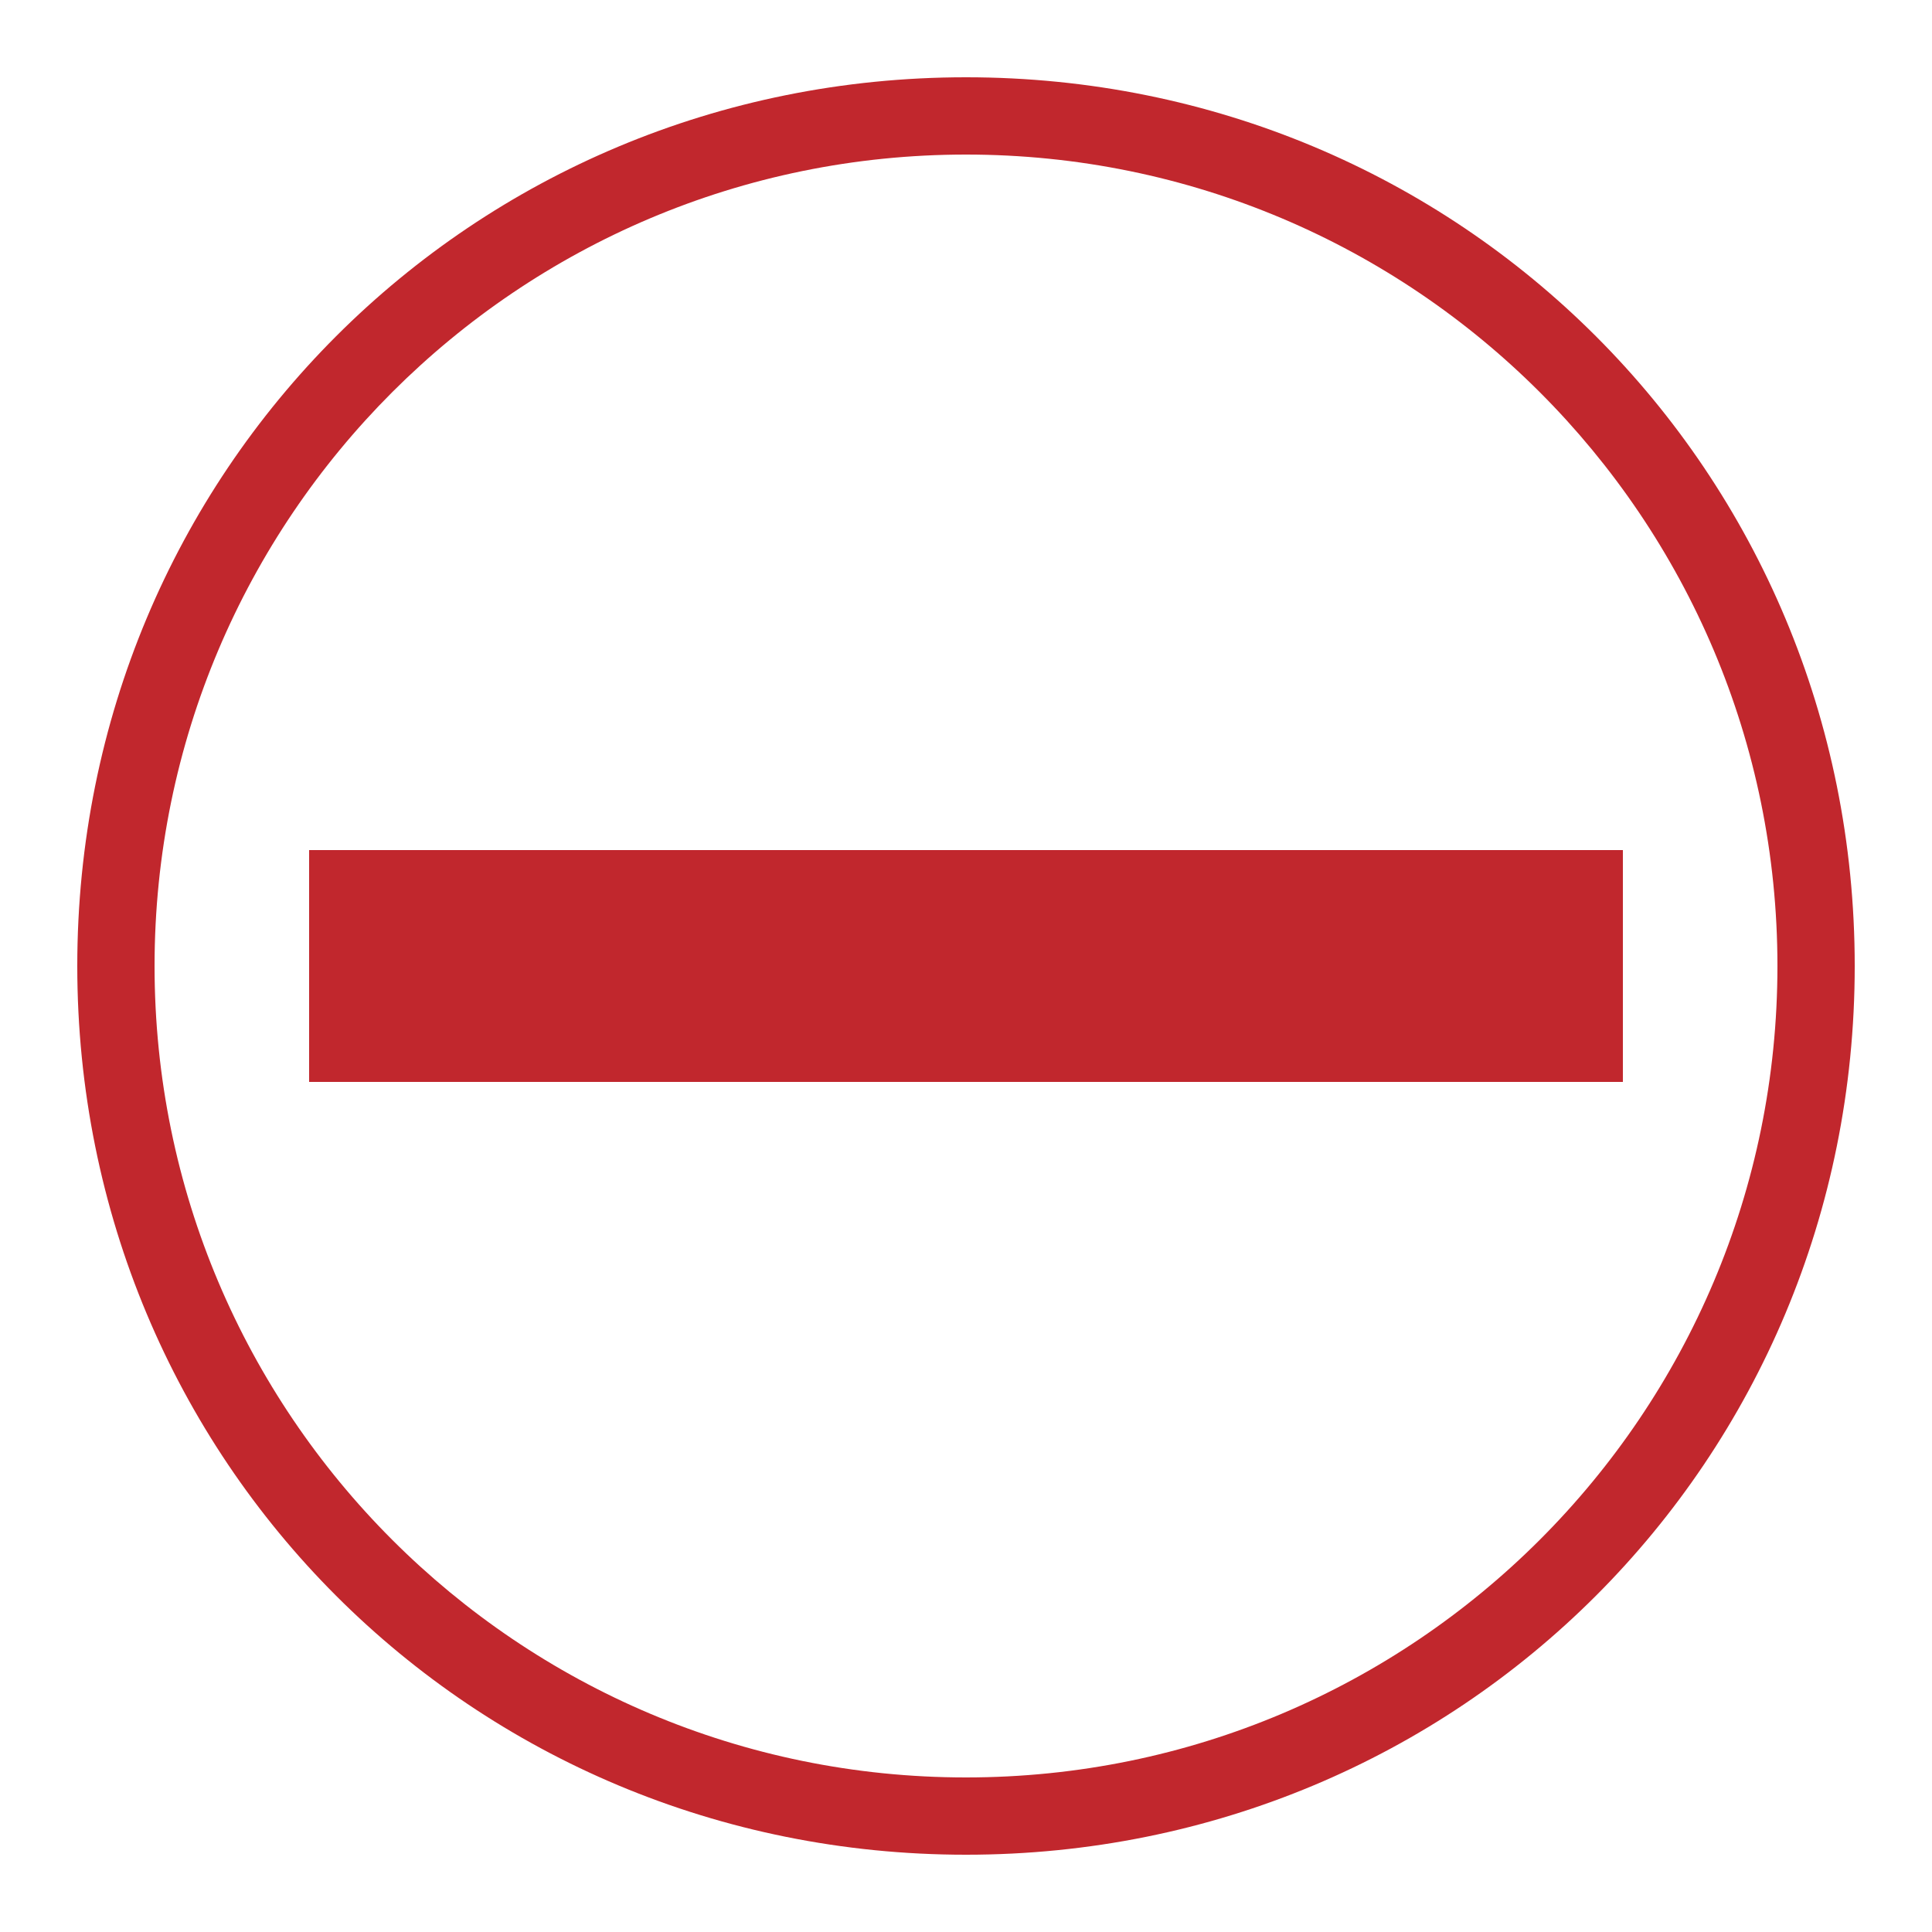
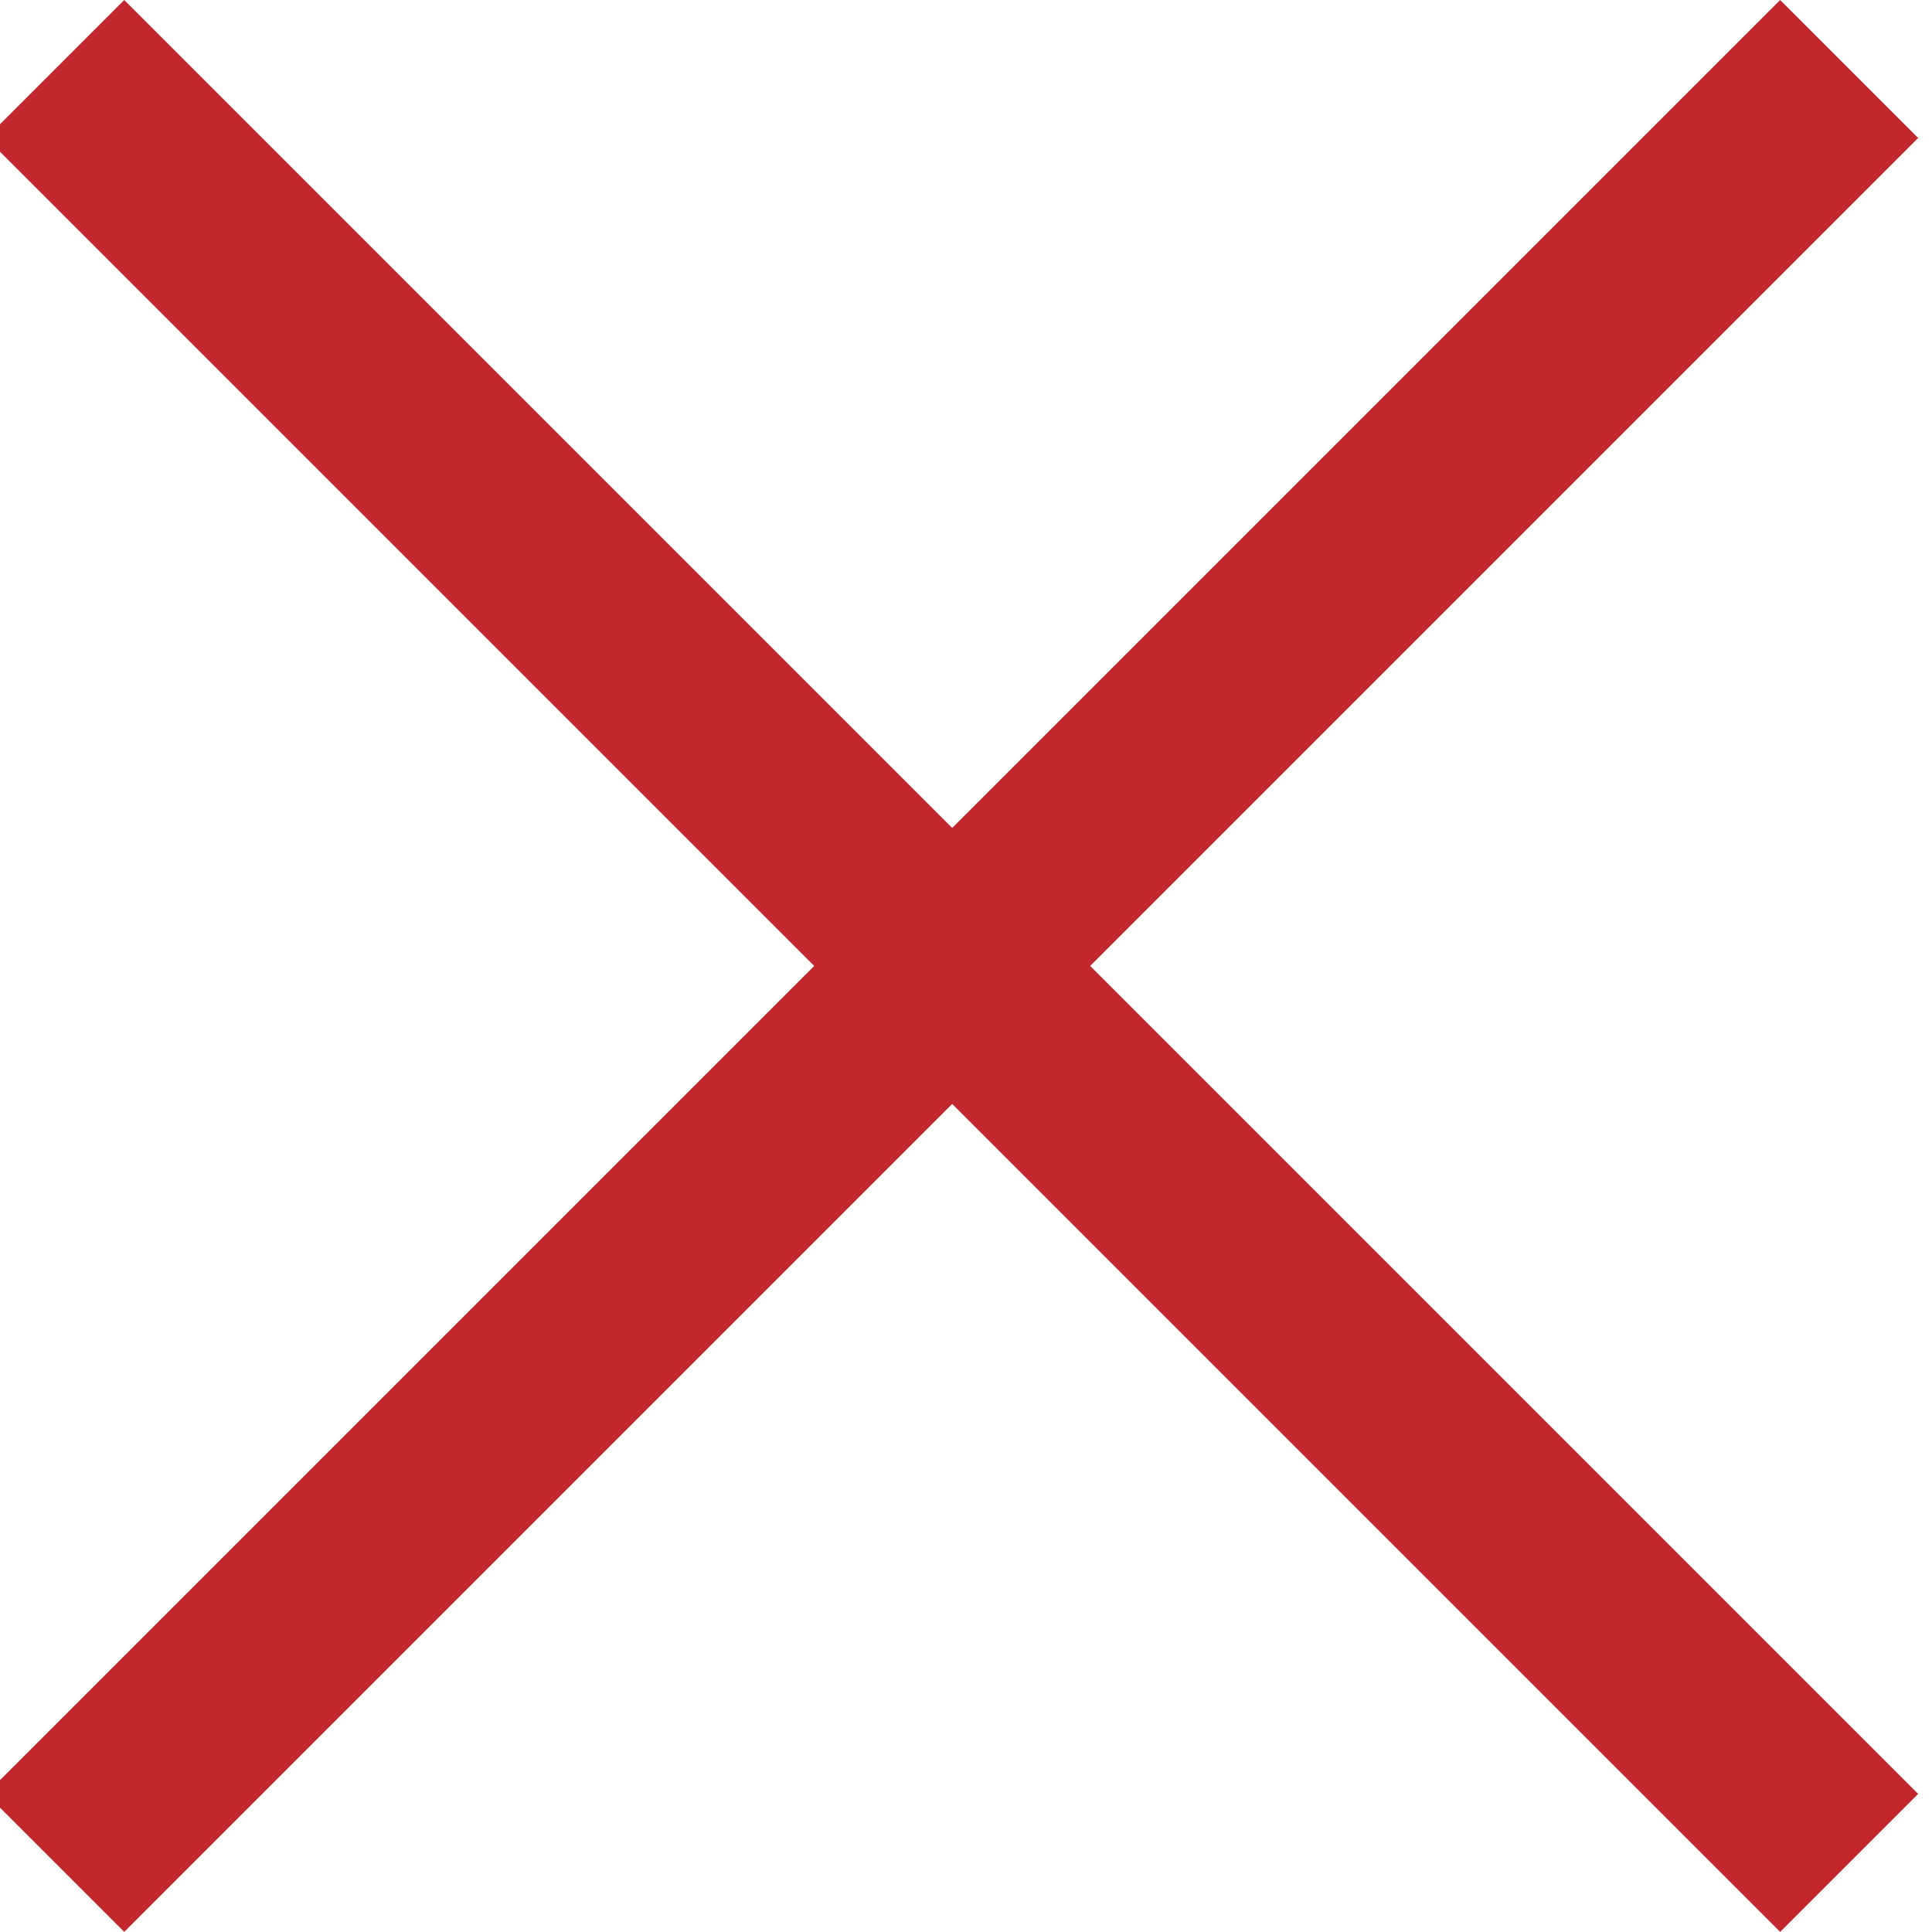
- <svg xmlns="http://www.w3.org/2000/svg" version="1.1" id="Layer_1" x="0px" y="0px" viewBox="0 0 25 25" style="enable-background:new 0 0 25 25;" xml:space="preserve">
+ <svg xmlns="http://www.w3.org/2000/svg" version="1.1" id="Layer_1" x="0px" y="0px" viewBox="0 0 9.9 9.9" style="enable-background:new 0 0 9.9 9.9;" xml:space="preserve">
  <style type="text/css">
	.st0{fill:#C1272D;}
</style>
  <g>
-     <path class="st0" d="M12.5,2C18.3,2,23,6.7,23,12.5S18.3,23,12.5,23S2,18.3,2,12.5S6.7,2,12.5,2 M12.5,1C6.1,1,1,6.1,1,12.5   S6.1,24,12.5,24S24,18.9,24,12.5S18.9,1,12.5,1L12.5,1z" />
+     <rect x="-1.6" y="4.4" transform="matrix(0.7071 -0.7071 0.7071 0.7071 -2.0503 4.9497)" class="st0" width="13" height="1" />
  </g>
  <g>
-     <rect x="4" y="11" class="st0" width="17" height="3" />
-     <path class="st0" d="M20,12v1H5v-1H20L20,12z M21,11H4v3h17V11L21,11z" />
+     <rect x="4.4" y="-1.6" transform="matrix(0.7071 -0.7071 0.7071 0.7071 -2.0503 4.9497)" class="st0" width="1" height="13" />
  </g>
</svg>
